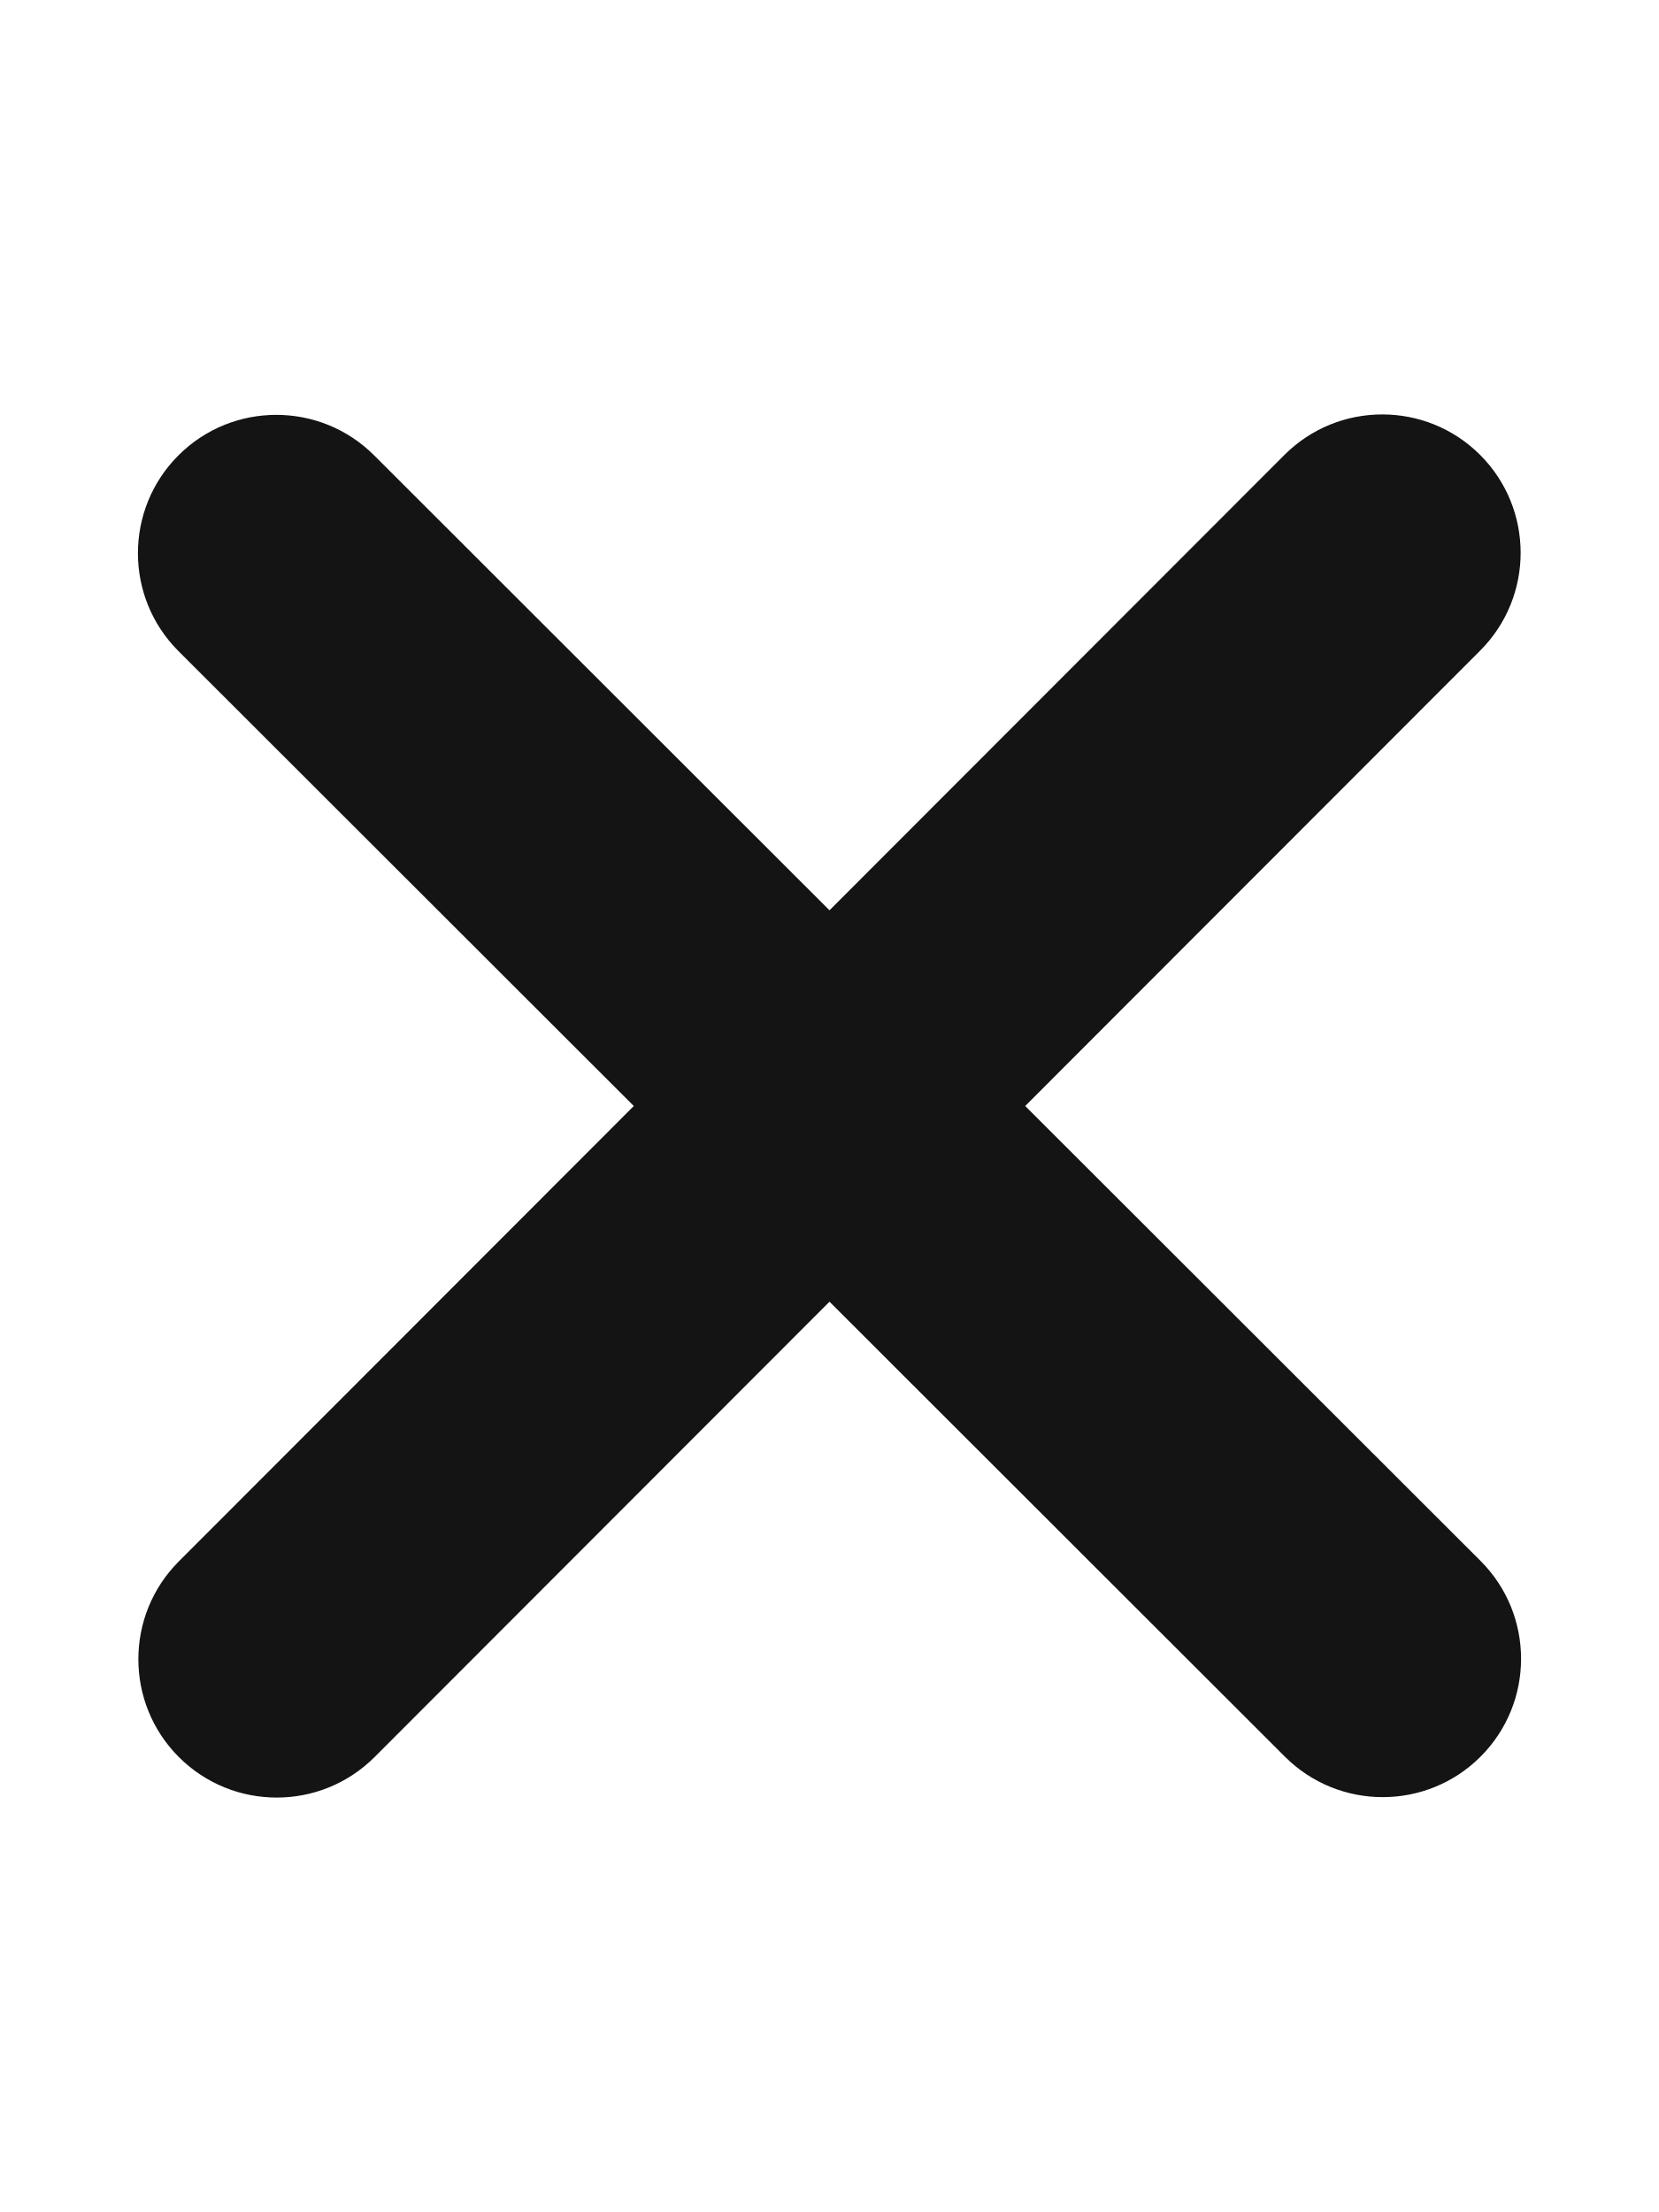
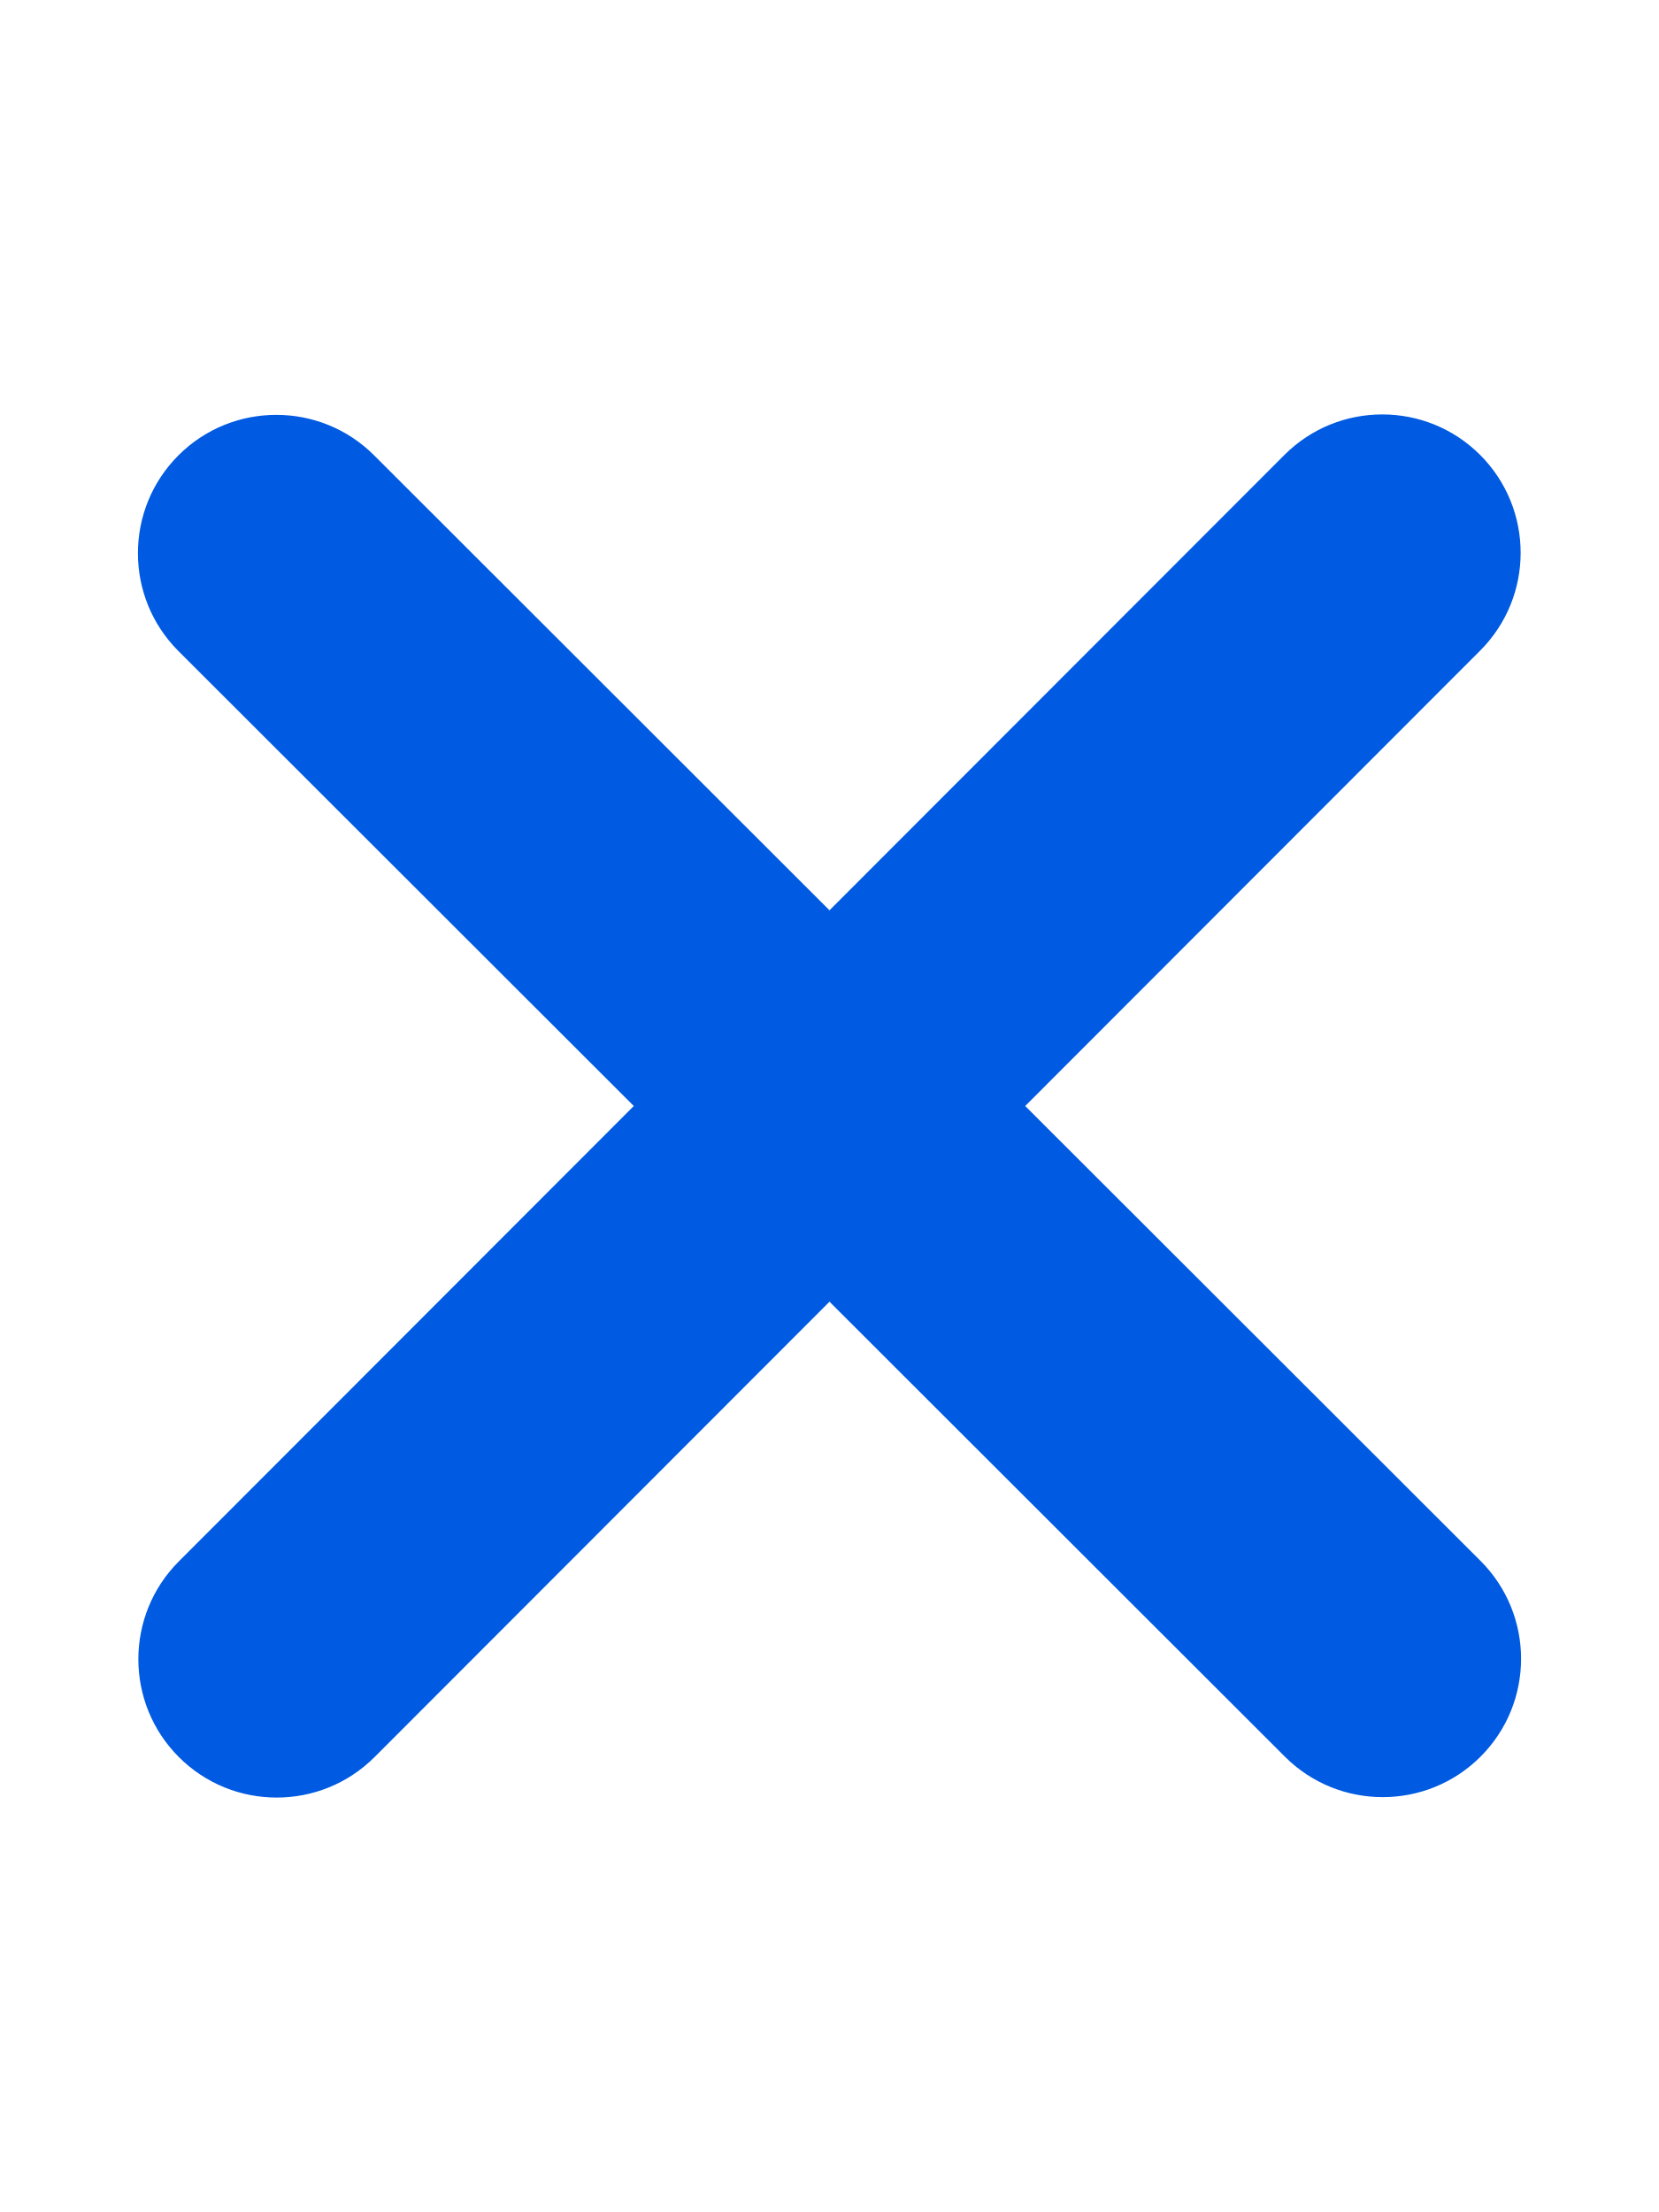
<svg xmlns="http://www.w3.org/2000/svg" height="2rem" width="2rem" viewBox="0 0 384 512">
-   <path fill="#141414" d="M342.6 150.6c12.5-12.5 12.5-32.8 0-45.3s-32.8-12.5-45.3 0L192 210.7 86.6 105.4c-12.5-12.5-32.8-12.5-45.3 0s-12.5 32.8 0 45.3L146.7 256 41.4 361.4c-12.5 12.5-12.5 32.8 0 45.3s32.8 12.5 45.3 0L192 301.3 297.4 406.6c12.5 12.5 32.8 12.5 45.3 0s12.5-32.8 0-45.3L237.3 256 342.6 150.6z" />
+   <path fill="#005ae2" d="M342.6 150.6c12.5-12.5 12.5-32.8 0-45.3s-32.8-12.5-45.3 0L192 210.7 86.6 105.4c-12.5-12.5-32.8-12.5-45.3 0s-12.5 32.8 0 45.3L146.7 256 41.4 361.4c-12.5 12.5-12.5 32.8 0 45.3s32.8 12.5 45.3 0L192 301.3 297.4 406.6c12.5 12.5 32.8 12.5 45.3 0s12.5-32.8 0-45.3L237.3 256 342.6 150.6z" />
</svg>
